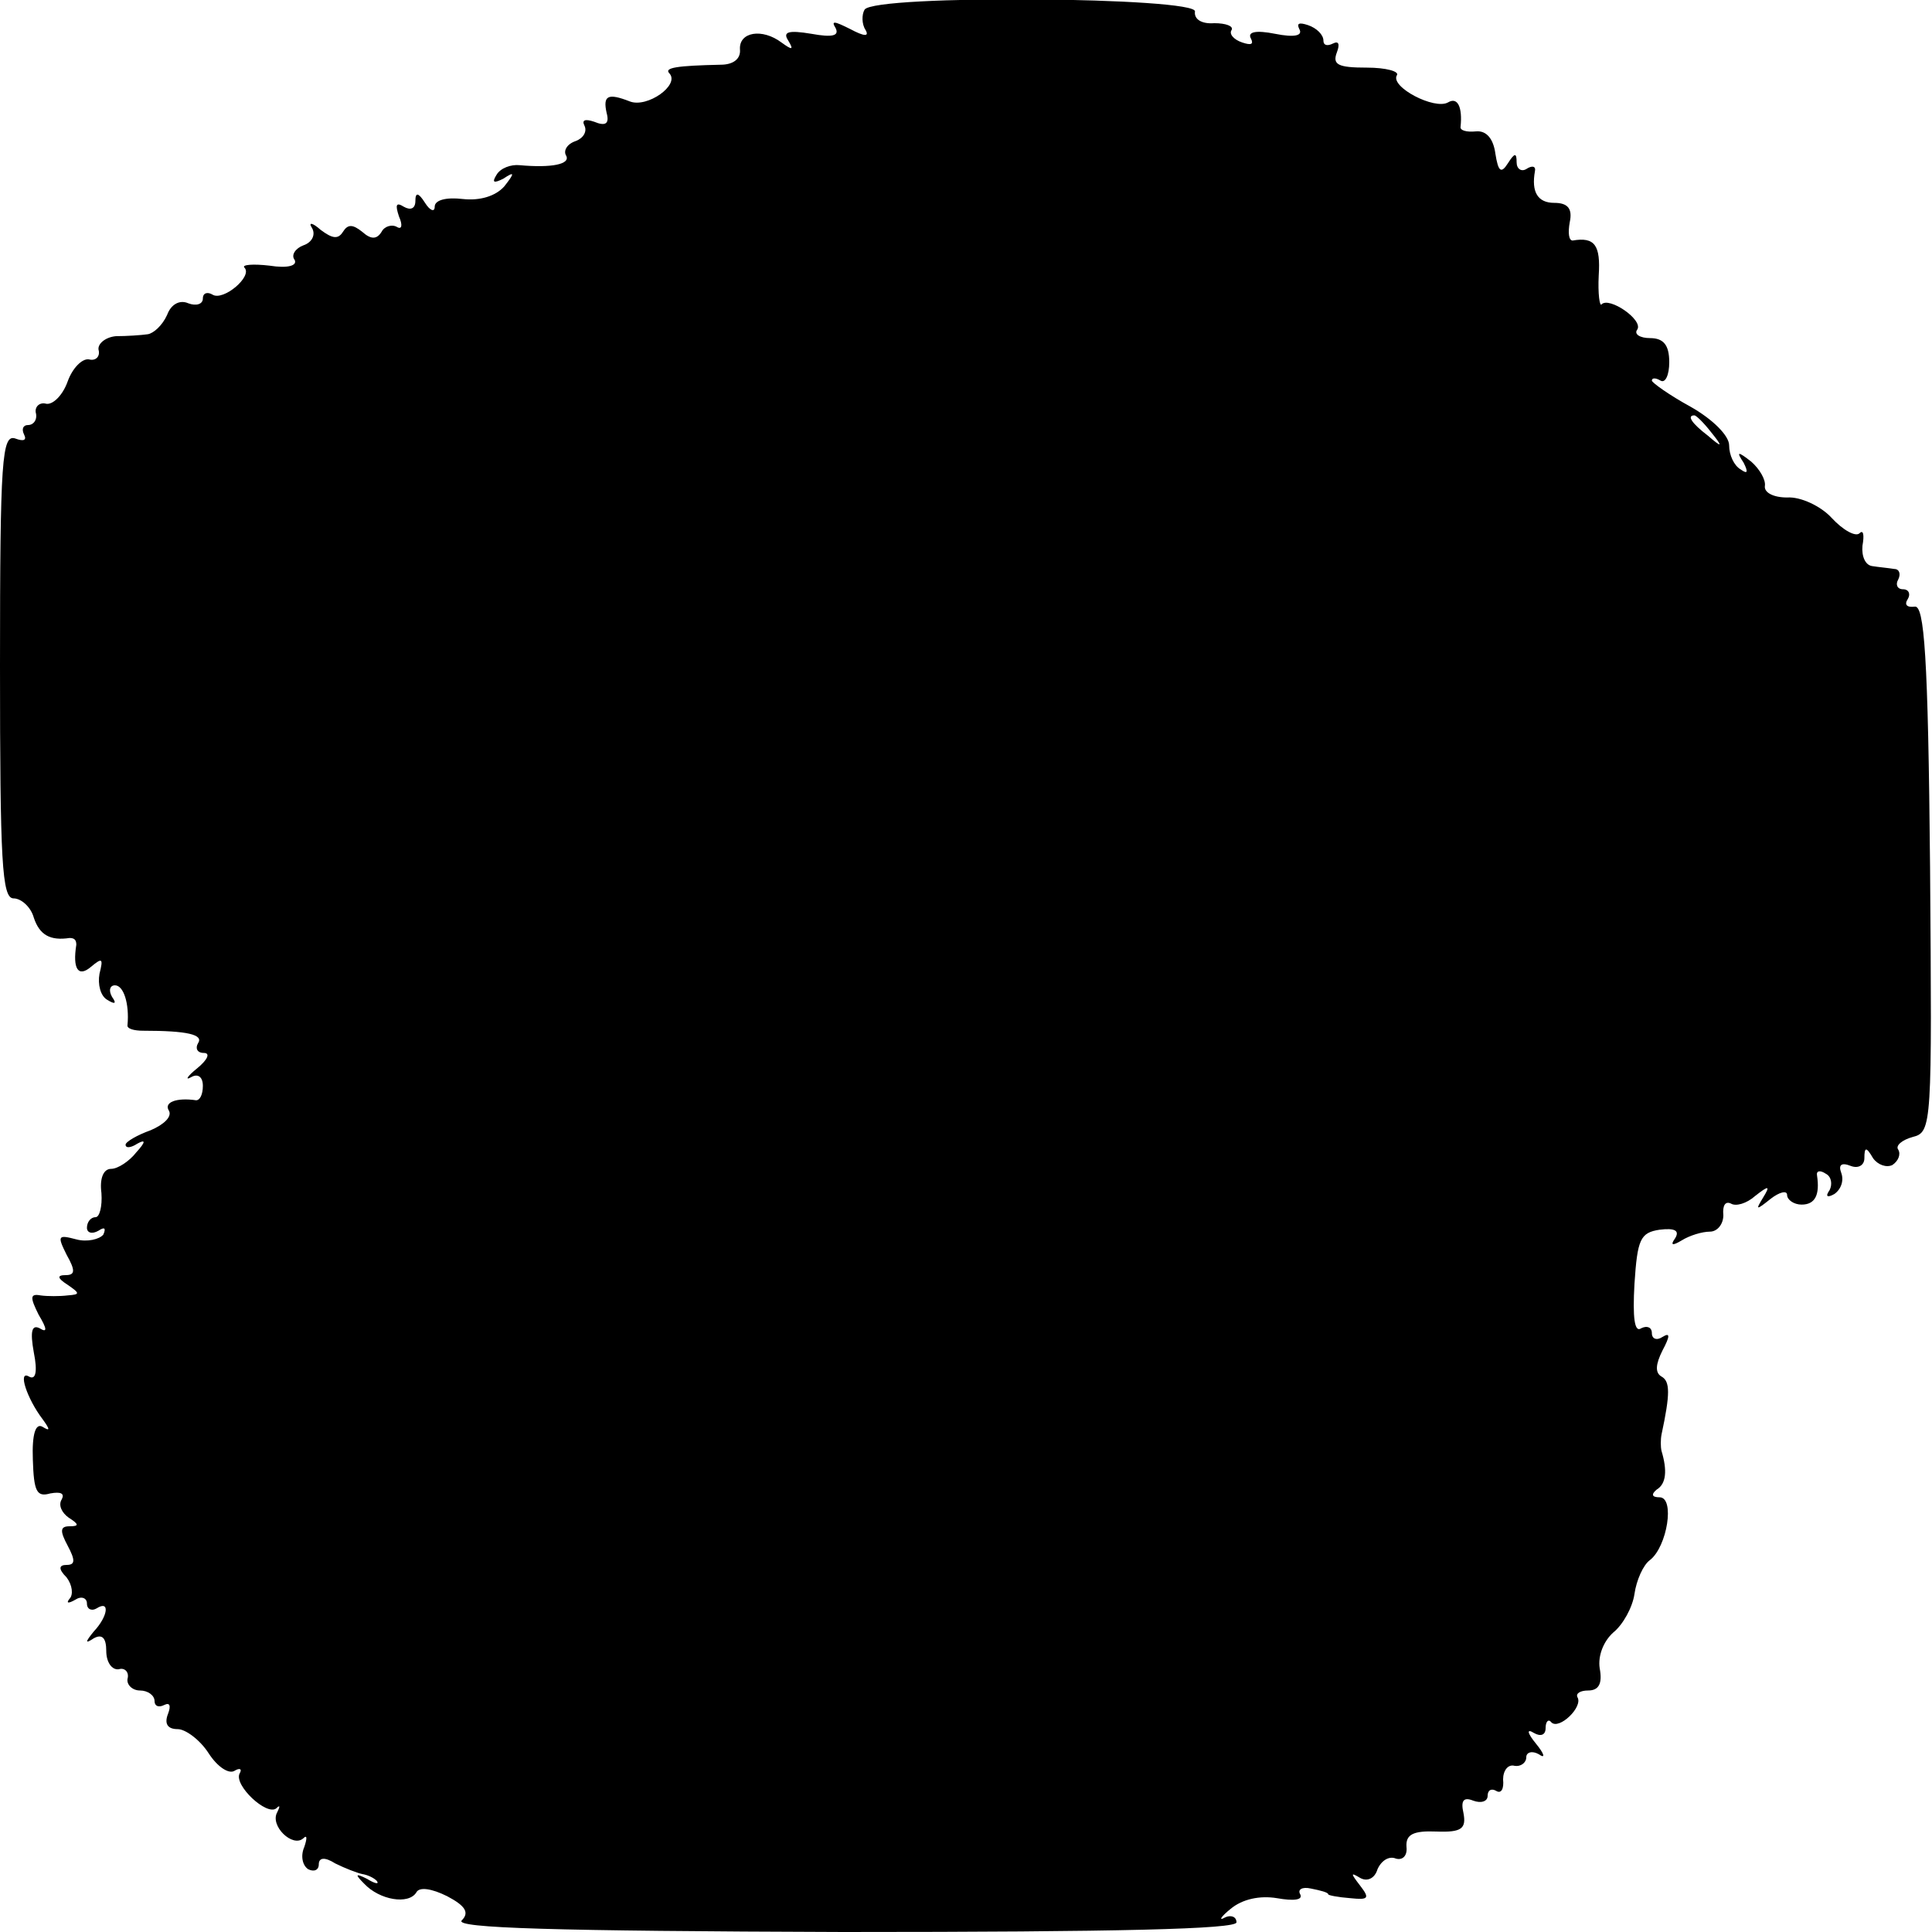
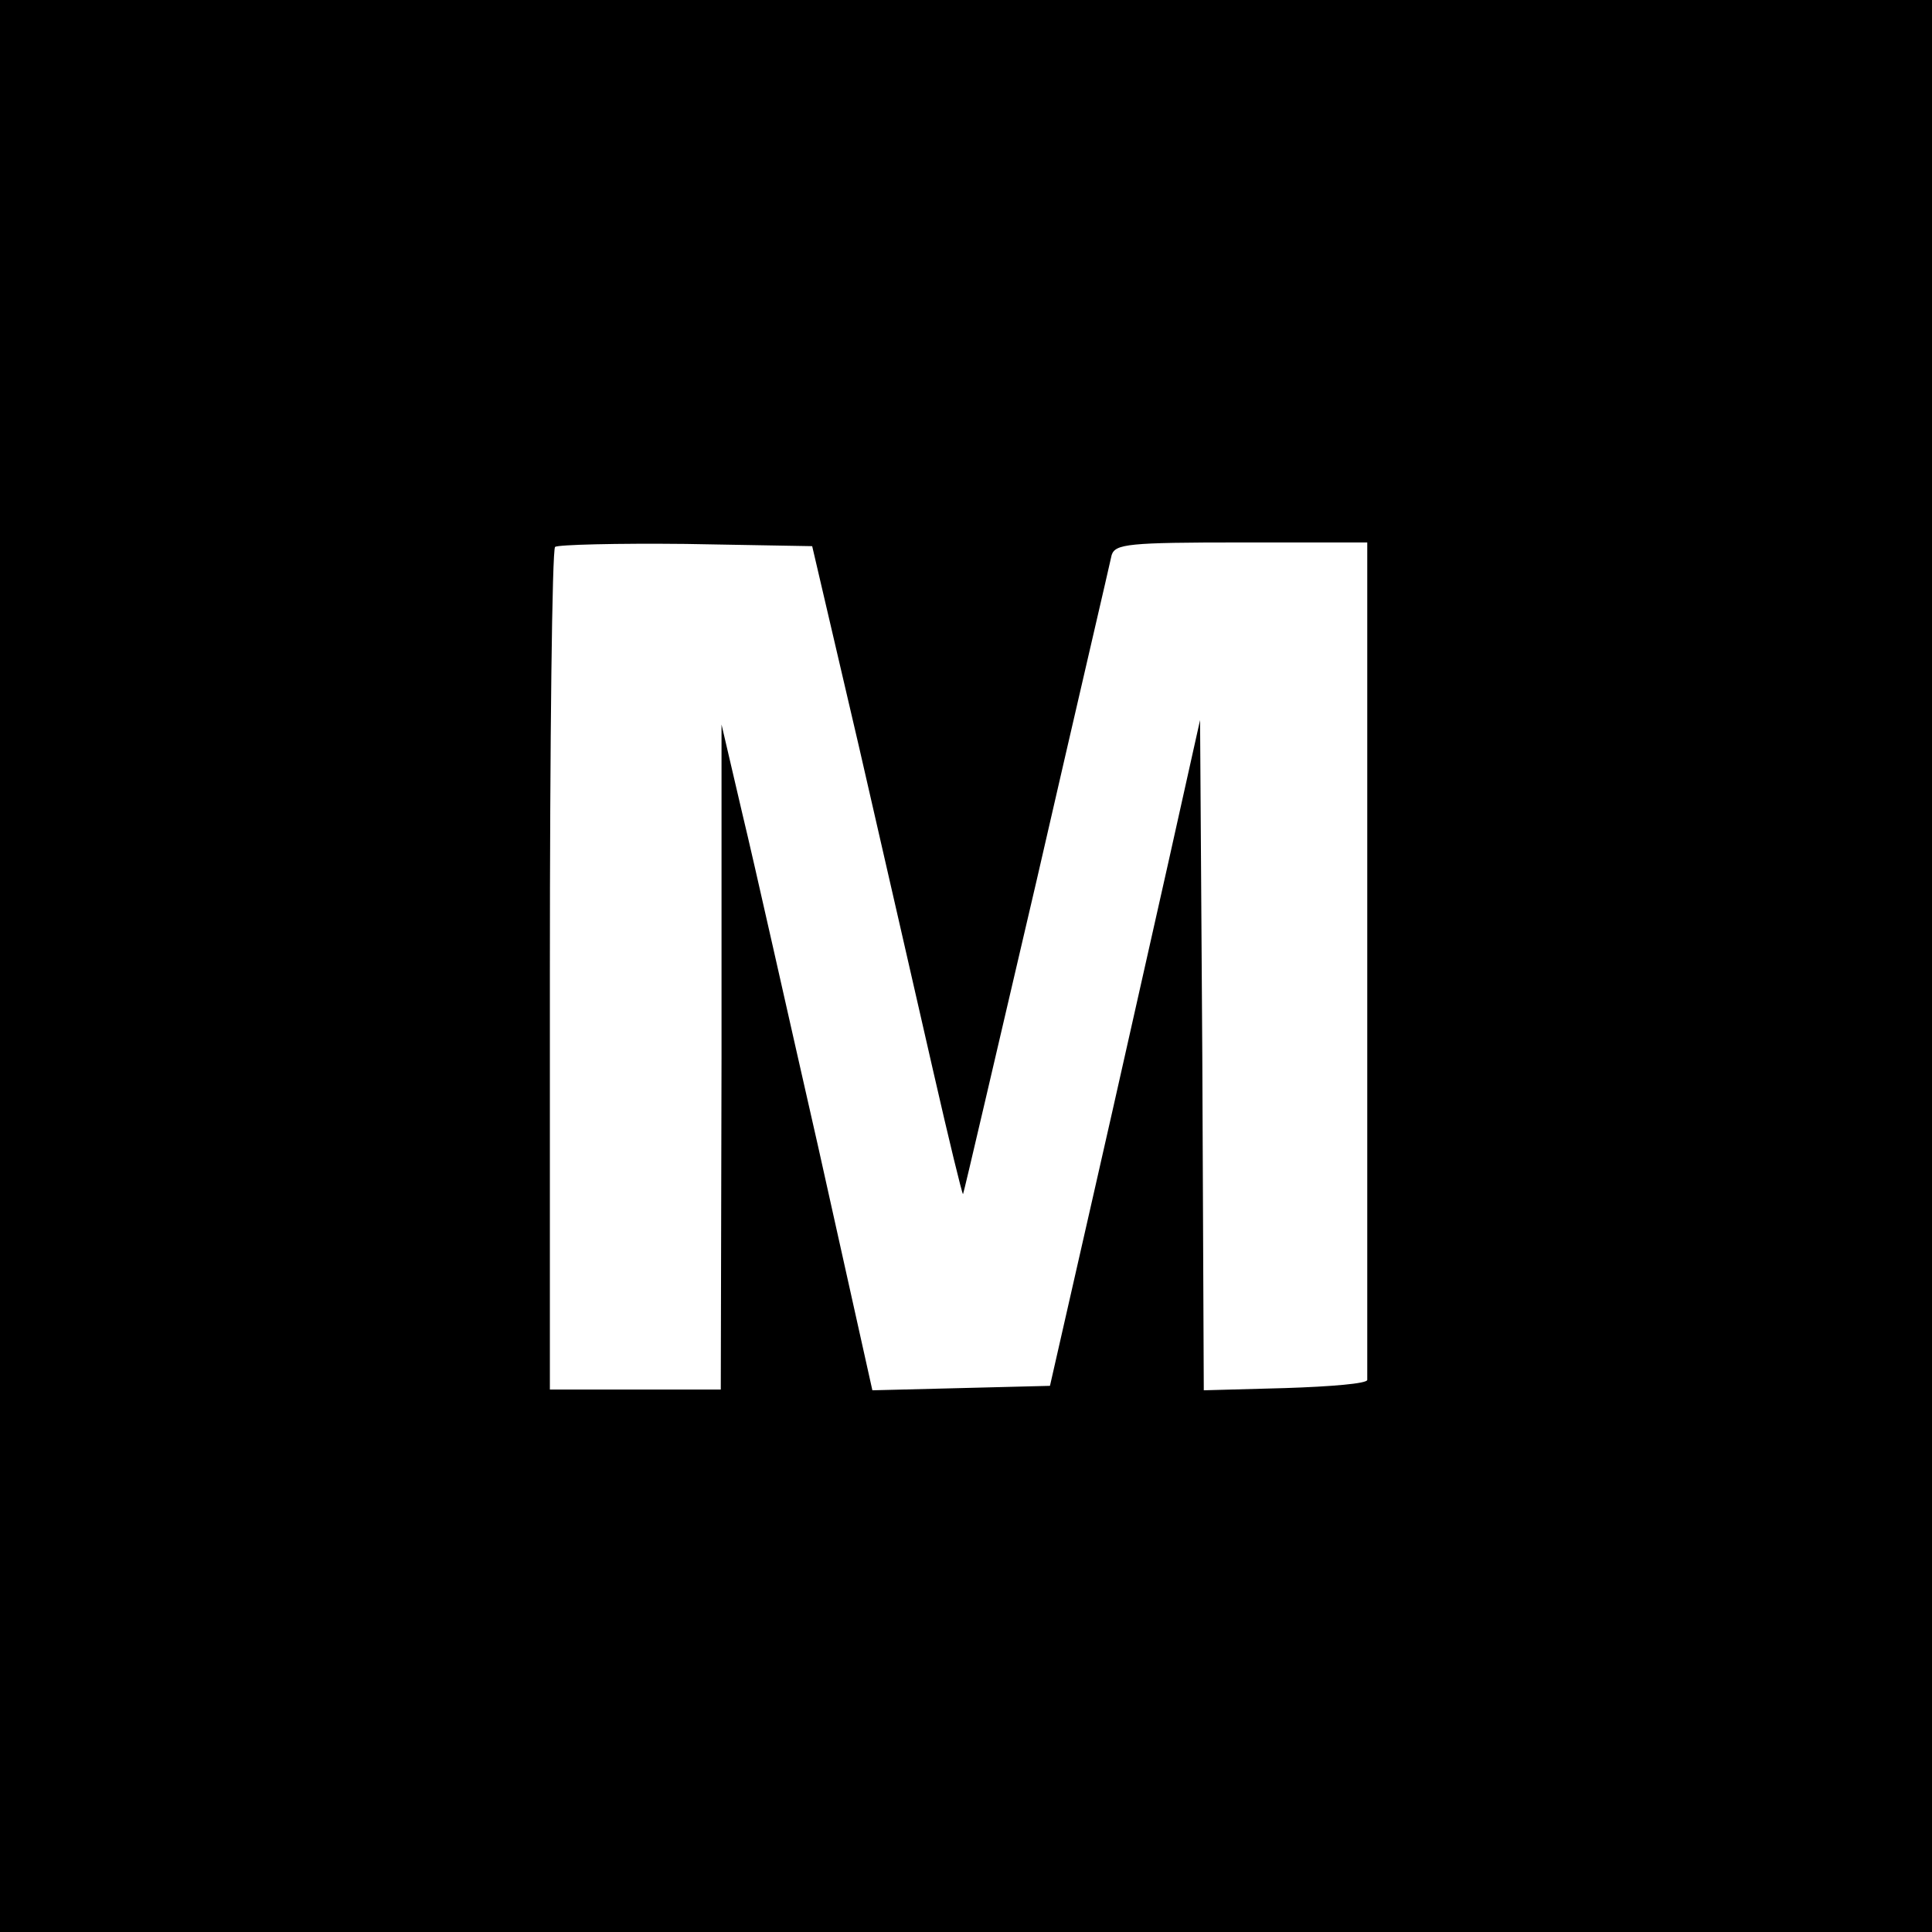
- <svg xmlns="http://www.w3.org/2000/svg" version="1.0" width="200pt" height="200pt" viewBox="0 0 200 200" preserveAspectRatio="xMidYMid meet">
-   <g transform="translate(0,200) scale(0.1,-0.1)" fill="#000000" stroke="none">
-     <path d="M895 1990 c-3 -5 -3 -15 1 -21 4 -7 -1 -7 -16 1 -16 8 -20 9 -15 1 4 -8 -3 -10 -25 -6 -24 4 -30 2 -24 -7 6 -10 4 -10 -7 -2 -20 15 -44 11 -43 -7 1 -10 -7 -16 -20 -16 -45 -1 -59 -3 -53 -9 11 -12 -23 -36 -41 -29 -23 9 -28 6 -24 -12 3 -11 -1 -14 -13 -9 -9 3 -13 2 -10 -4 3 -6 -1 -13 -9 -16 -9 -3 -13 -10 -10 -15 5 -9 -15 -13 -48 -10 -9 1 -20 -3 -24 -10 -5 -8 -3 -9 7 -4 12 8 12 6 1 -8 -9 -10 -25 -15 -43 -13 -17 2 -29 -1 -29 -8 0 -6 -5 -4 -10 4 -7 11 -10 11 -10 2 0 -8 -5 -10 -12 -6 -8 5 -9 2 -5 -10 4 -9 3 -14 -2 -11 -5 3 -13 1 -16 -5 -5 -8 -11 -8 -20 0 -10 8 -15 8 -20 0 -5 -8 -11 -7 -23 2 -9 8 -13 8 -9 2 4 -7 0 -15 -9 -18 -8 -3 -13 -10 -9 -15 3 -6 -7 -9 -26 -6 -17 2 -29 1 -26 -2 9 -9 -22 -35 -33 -28 -5 3 -10 2 -10 -4 0 -6 -7 -8 -15 -5 -9 4 -18 -1 -22 -12 -5 -11 -14 -19 -20 -20 -7 -1 -22 -2 -33 -2 -11 -1 -19 -8 -18 -14 2 -7 -3 -12 -10 -10 -7 1 -17 -9 -22 -23 -5 -14 -15 -24 -22 -23 -7 2 -12 -3 -11 -9 2 -7 -2 -13 -8 -13 -5 0 -7 -4 -4 -10 3 -6 -1 -7 -9 -4 -14 5 -16 -21 -16 -235 0 -203 2 -241 14 -241 8 0 18 -9 21 -20 6 -18 17 -24 37 -21 5 0 7 -2 7 -7 -4 -25 2 -34 15 -23 12 10 13 9 9 -7 -2 -11 1 -23 8 -27 8 -5 10 -4 5 3 -4 7 -2 12 3 12 9 0 15 -19 13 -41 -1 -4 7 -6 16 -6 46 0 63 -4 57 -13 -3 -5 -1 -10 6 -10 7 0 4 -7 -7 -16 -10 -8 -13 -13 -6 -9 7 4 12 0 12 -9 0 -9 -3 -15 -7 -15 -20 3 -34 -2 -28 -11 3 -6 -5 -14 -19 -20 -14 -5 -26 -12 -26 -15 0 -4 6 -3 12 1 9 5 9 2 -1 -9 -7 -9 -19 -17 -26 -17 -8 0 -12 -10 -10 -25 1 -14 -2 -25 -6 -25 -5 0 -9 -5 -9 -11 0 -5 5 -7 12 -3 6 4 8 3 5 -4 -4 -5 -17 -8 -28 -5 -19 5 -20 4 -10 -16 9 -16 9 -21 -1 -21 -9 0 -9 -3 2 -10 13 -9 13 -10 0 -11 -8 -1 -21 -1 -28 0 -11 2 -11 -2 -2 -20 9 -15 9 -19 1 -14 -8 4 -10 -3 -6 -25 4 -20 2 -29 -5 -25 -12 7 -2 -23 14 -44 8 -11 8 -13 0 -8 -7 4 -11 -7 -10 -34 1 -33 4 -39 18 -35 11 2 15 0 12 -6 -4 -6 0 -14 7 -19 11 -7 11 -9 1 -9 -10 0 -10 -5 -2 -20 8 -15 8 -20 -1 -20 -8 0 -9 -4 0 -13 6 -8 7 -18 3 -22 -4 -5 -1 -5 6 -1 6 4 12 2 12 -4 0 -6 5 -8 10 -5 14 9 12 -8 -3 -24 -9 -11 -9 -13 0 -7 9 5 13 0 13 -13 0 -12 6 -20 13 -19 6 2 11 -3 9 -10 -1 -6 5 -12 13 -12 8 0 15 -5 15 -11 0 -5 4 -7 10 -4 6 3 7 -1 4 -9 -4 -10 -1 -16 10 -16 8 0 23 -11 32 -25 9 -14 21 -22 27 -18 5 3 8 2 5 -3 -6 -12 28 -44 38 -36 4 4 4 2 1 -4 -8 -14 16 -37 27 -27 4 4 4 0 1 -9 -4 -9 -2 -19 4 -23 6 -3 11 -1 11 5 0 7 6 8 17 1 10 -5 23 -10 28 -11 6 -1 12 -4 15 -7 3 -4 -2 -3 -10 2 -12 6 -13 5 -3 -5 16 -17 46 -22 54 -9 3 6 16 4 32 -4 19 -10 23 -17 15 -25 -8 -8 95 -11 395 -12 285 0 407 3 407 10 0 6 -6 8 -12 5 -7 -4 -4 1 6 9 12 10 30 14 48 11 17 -3 27 -2 24 4 -3 5 2 8 11 6 10 -2 18 -4 18 -6 0 -1 10 -3 23 -4 19 -2 20 0 10 13 -10 13 -10 14 0 8 7 -4 15 -1 18 9 4 9 12 14 19 11 7 -2 12 3 11 12 -1 13 7 17 31 16 26 -1 31 3 28 19 -3 13 0 17 10 13 8 -3 15 -1 15 5 0 6 4 8 9 5 5 -3 8 2 7 12 0 9 5 16 12 14 6 -1 12 3 12 9 0 5 6 7 13 3 7 -5 6 0 -3 11 -9 11 -10 16 -2 11 7 -4 12 -2 12 5 0 7 3 10 6 6 8 -8 33 16 27 26 -2 4 3 7 11 7 11 0 15 7 12 23 -2 13 4 28 14 37 10 8 20 26 22 40 2 14 9 30 16 35 18 14 26 65 10 65 -8 0 -9 3 -3 8 10 6 11 20 5 40 -1 4 -1 12 0 17 9 42 9 55 0 60 -7 4 -6 13 1 27 8 15 8 19 0 14 -6 -4 -11 -2 -11 4 0 6 -5 8 -11 5 -7 -5 -9 11 -7 46 3 46 6 53 26 56 16 2 21 -1 16 -9 -5 -7 -3 -8 7 -2 8 5 21 9 29 9 8 0 14 8 14 17 -1 10 2 15 8 12 5 -3 16 0 25 8 14 11 16 11 8 -2 -8 -13 -7 -13 8 -1 9 7 17 9 17 4 0 -5 7 -10 15 -10 14 0 19 10 16 30 -1 5 3 6 9 2 6 -3 7 -11 4 -17 -5 -7 -2 -8 5 -4 7 5 10 14 7 22 -3 8 0 11 10 7 8 -3 14 1 14 8 0 12 2 12 9 0 5 -7 14 -10 20 -7 6 4 9 11 6 16 -3 4 4 10 15 13 20 5 20 12 18 279 -2 220 -6 272 -16 270 -8 -1 -11 2 -7 8 3 5 1 10 -5 10 -6 0 -8 5 -5 10 3 6 1 11 -4 11 -6 1 -17 2 -23 3 -7 1 -11 10 -10 21 2 11 1 17 -3 13 -4 -4 -17 3 -29 16 -11 12 -32 22 -46 21 -14 0 -24 5 -23 12 1 6 -5 17 -14 25 -14 11 -16 11 -8 -1 5 -10 4 -12 -3 -7 -7 4 -12 15 -12 25 0 10 -17 27 -40 40 -22 12 -40 25 -40 27 0 3 4 3 9 0 5 -3 9 6 9 19 0 18 -6 25 -20 25 -10 0 -17 4 -13 9 6 10 -29 34 -37 26 -2 -3 -4 11 -3 30 2 31 -4 40 -27 36 -4 0 -5 8 -3 19 3 14 -2 20 -16 20 -17 0 -24 11 -20 33 1 5 -3 6 -9 2 -5 -3 -10 0 -10 7 0 10 -2 10 -9 -1 -7 -11 -10 -9 -13 10 -2 15 -9 24 -20 23 -10 -1 -17 1 -16 5 2 20 -3 31 -13 25 -14 -8 -60 16 -53 28 3 4 -11 8 -31 8 -30 0 -36 3 -31 16 3 8 2 12 -4 9 -6 -3 -10 -2 -10 3 0 6 -7 13 -16 16 -9 3 -12 2 -9 -4 4 -7 -5 -9 -25 -5 -20 4 -29 2 -25 -5 3 -6 0 -7 -9 -4 -9 3 -14 9 -11 13 2 4 -6 7 -18 7 -13 -1 -21 4 -20 12 4 15 -332 18 -342 2z m876 -437 c13 -16 12 -17 -3 -4 -17 13 -22 21 -14 21 2 0 10 -8 17 -17z" />
+ <svg xmlns="http://www.w3.org/2000/svg" version="1.0" width="260pt" height="260pt" viewBox="0 0 260 260" preserveAspectRatio="xMidYMid meet">
+   <g transform="translate(0,260) scale(0.1,-0.1)" fill="#000000" stroke="none">
+     <path d="M0 1300 l0 -1300 1300 0 1300 0 0 1300 0 1300 -1300 0 -1300 0 0 -1300z m1156 295 c34 -148 79 -345 100 -437 21 -92 39 -166 40 -165 1 1 45 191 99 422 53 231 99 428 101 438 5 15 22 17 175 17 l169 0 0 -560 c0 -308 0 -563 0 -567 0 -5 -49 -9 -110 -11 l-110 -3 -2 451 -3 451 -43 -193 c-24 -106 -69 -308 -101 -448 l-58 -255 -119 -3 -120 -3 -73 328 c-41 180 -86 382 -102 448 l-28 120 0 -447 -1 -448 -115 0 -115 0 0 563 c0 310 3 567 7 571 4 3 83 5 176 4 l170 -3 63 -270z" />
  </g>
</svg>
